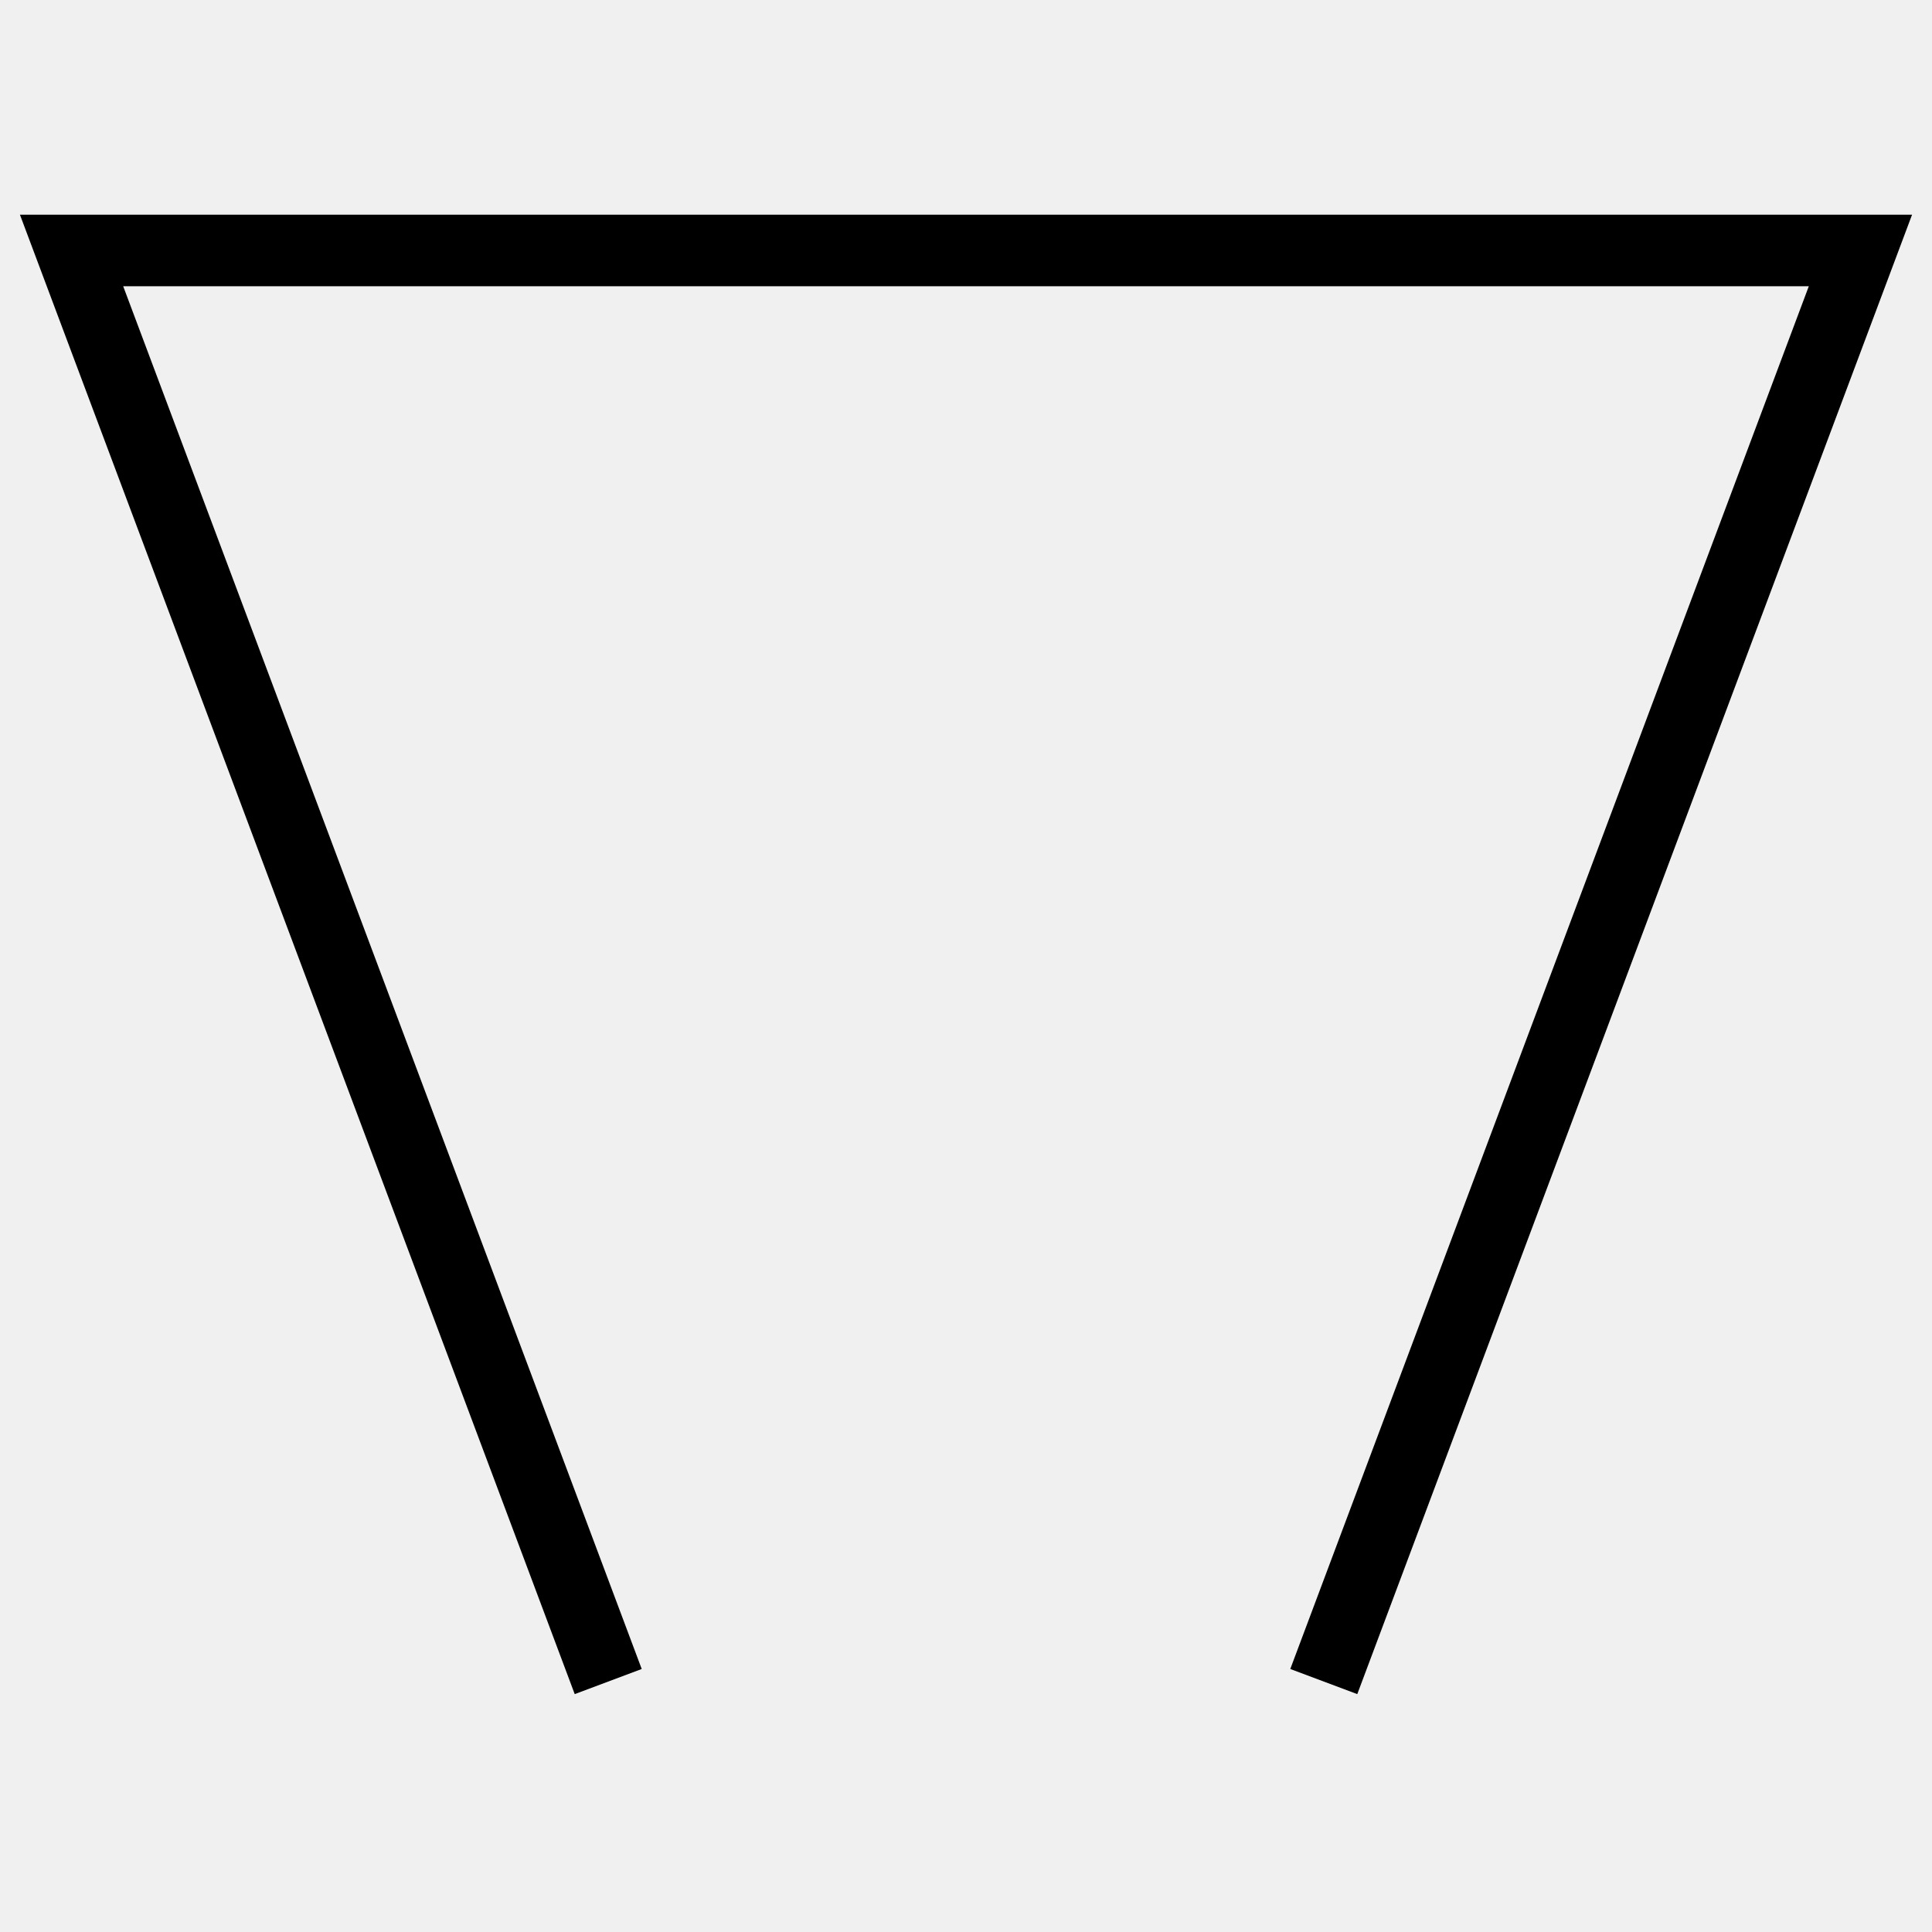
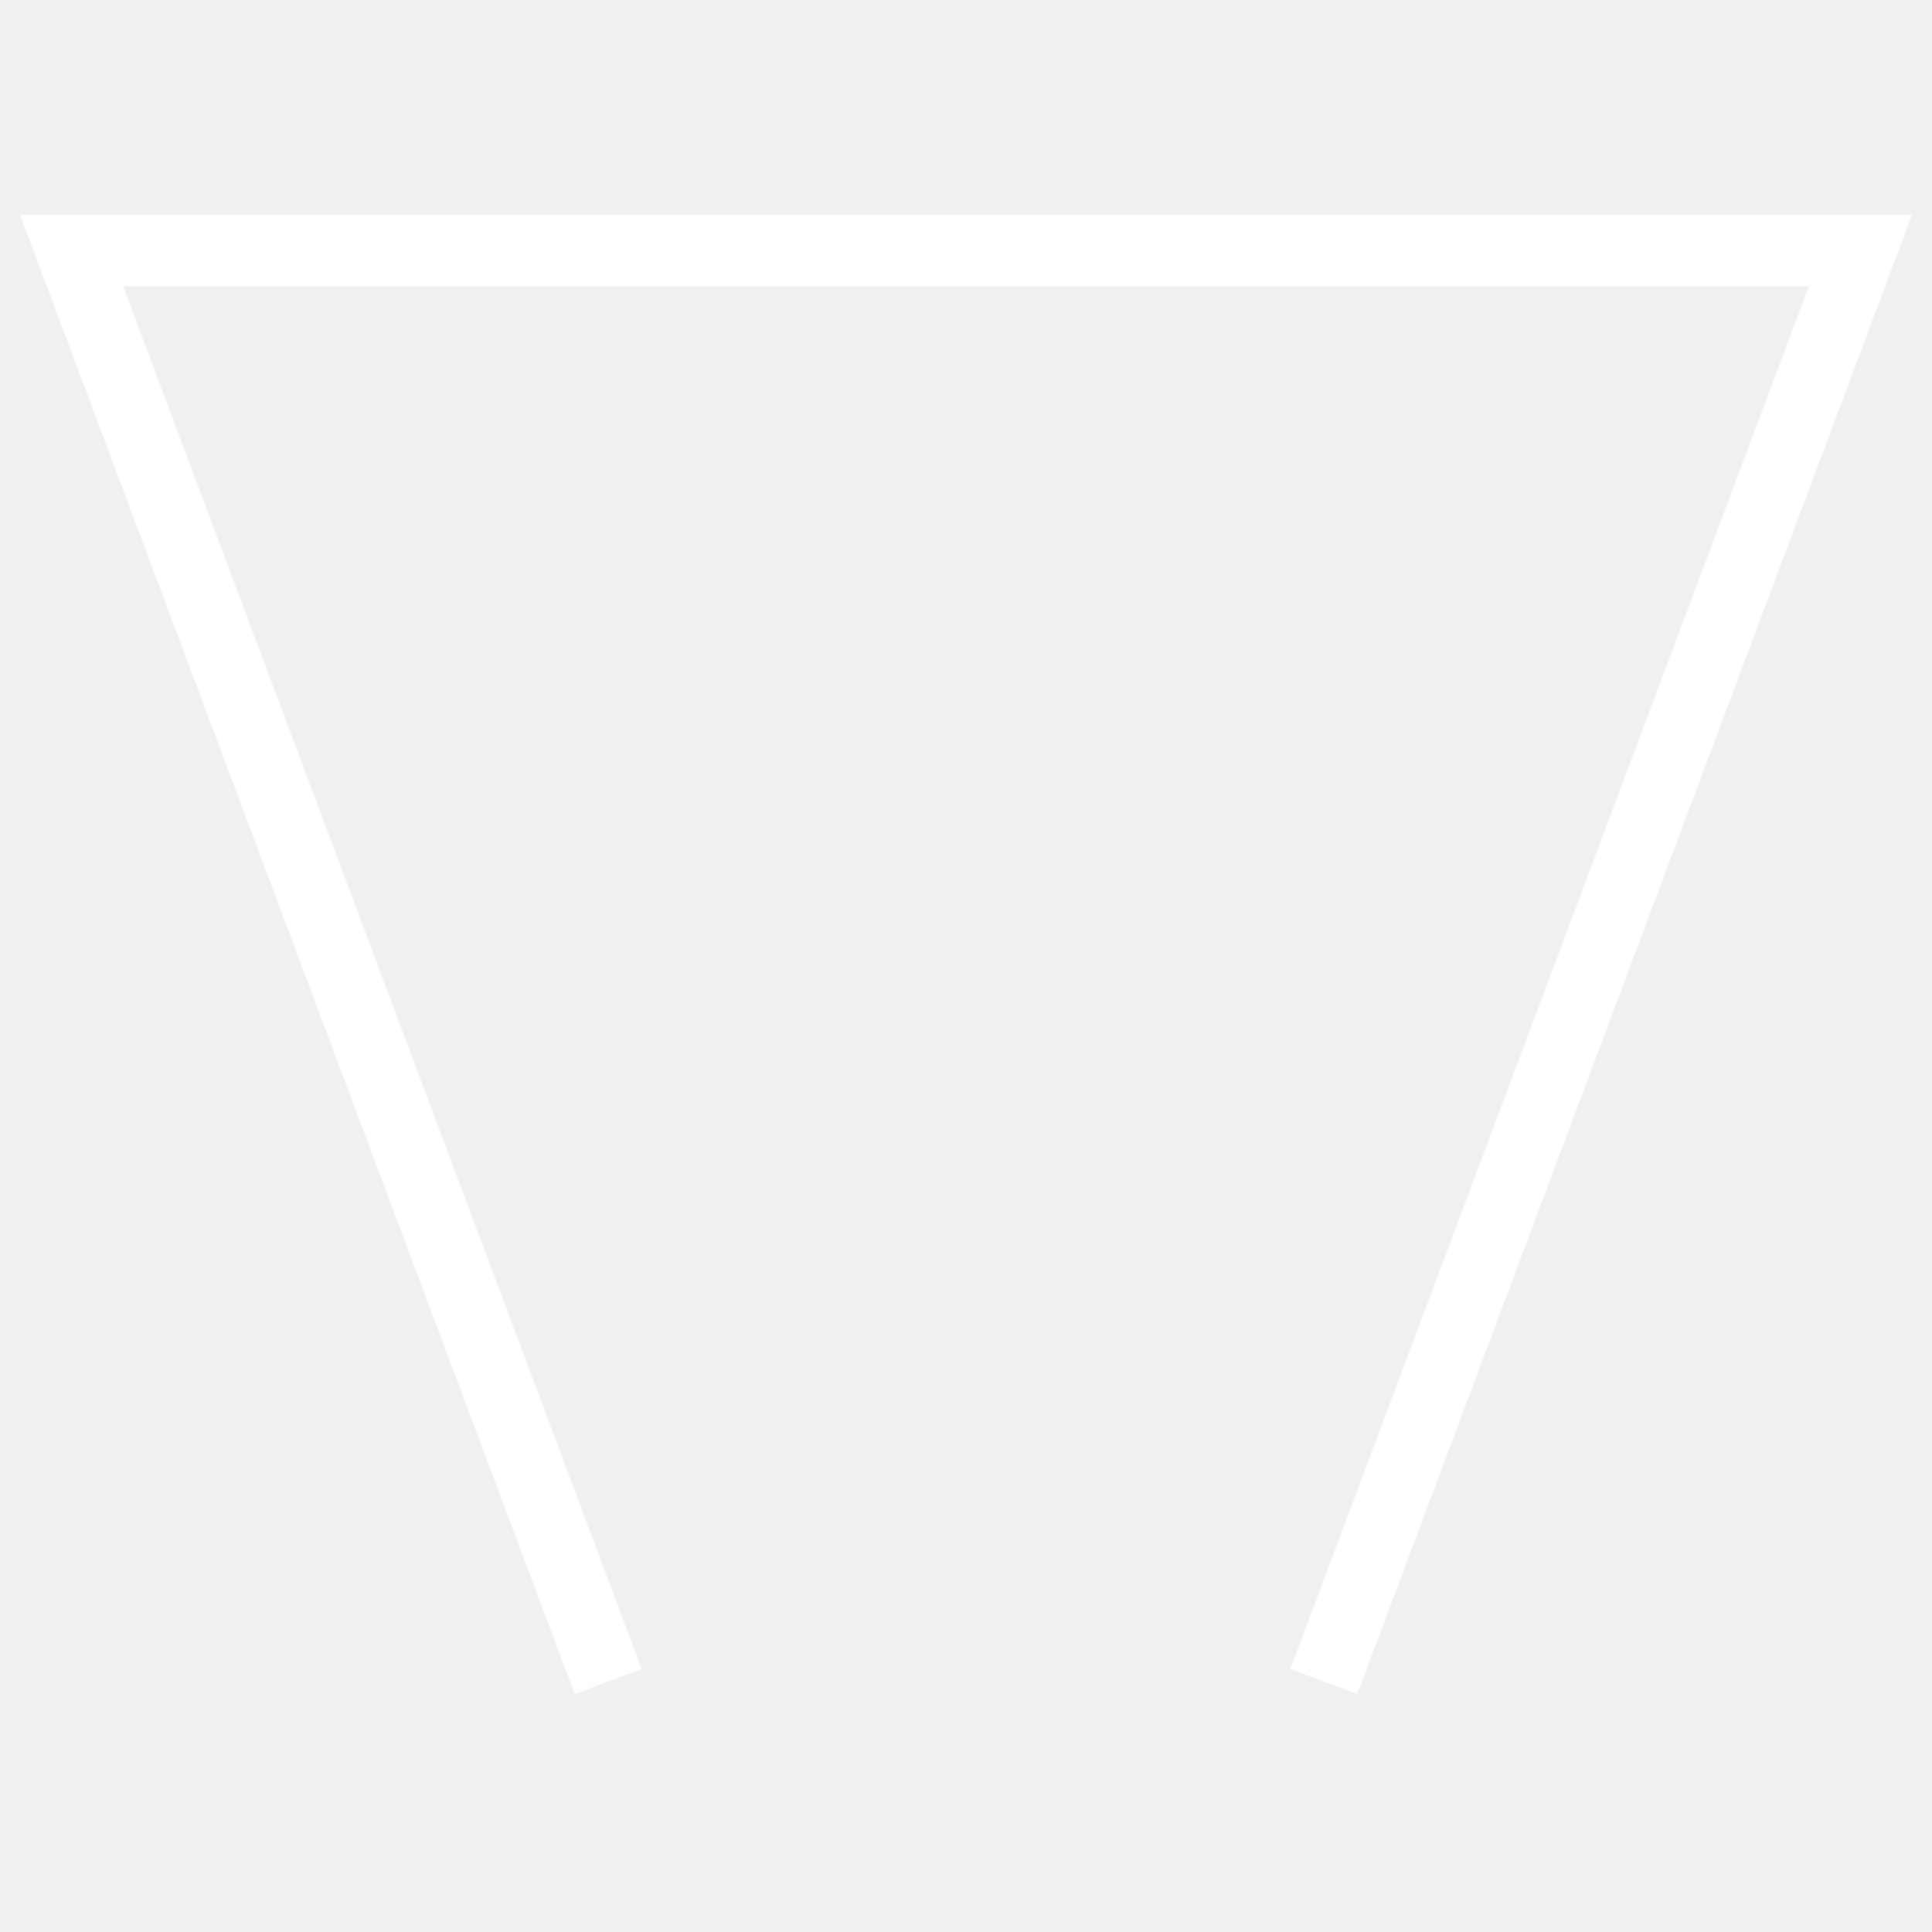
- <svg xmlns="http://www.w3.org/2000/svg" version="1.2" baseProfile="tiny" width="108" height="108" viewBox="46 46 108 108">
-   <path d="M 80,140 50,60 150,60 120,140" stroke-width="4" stroke="black" fill="none" />
+ <svg xmlns="http://www.w3.org/2000/svg" version="1.2" width="108" height="108" viewBox="46 46 108 108" id="svg310">
+   <defs id="defs314" />
+   <path d="M 80,140 50,60 150,60 120,140" stroke-width="4" stroke="black" fill="none" id="path308" style="stroke:#ffffff" />
</svg>
